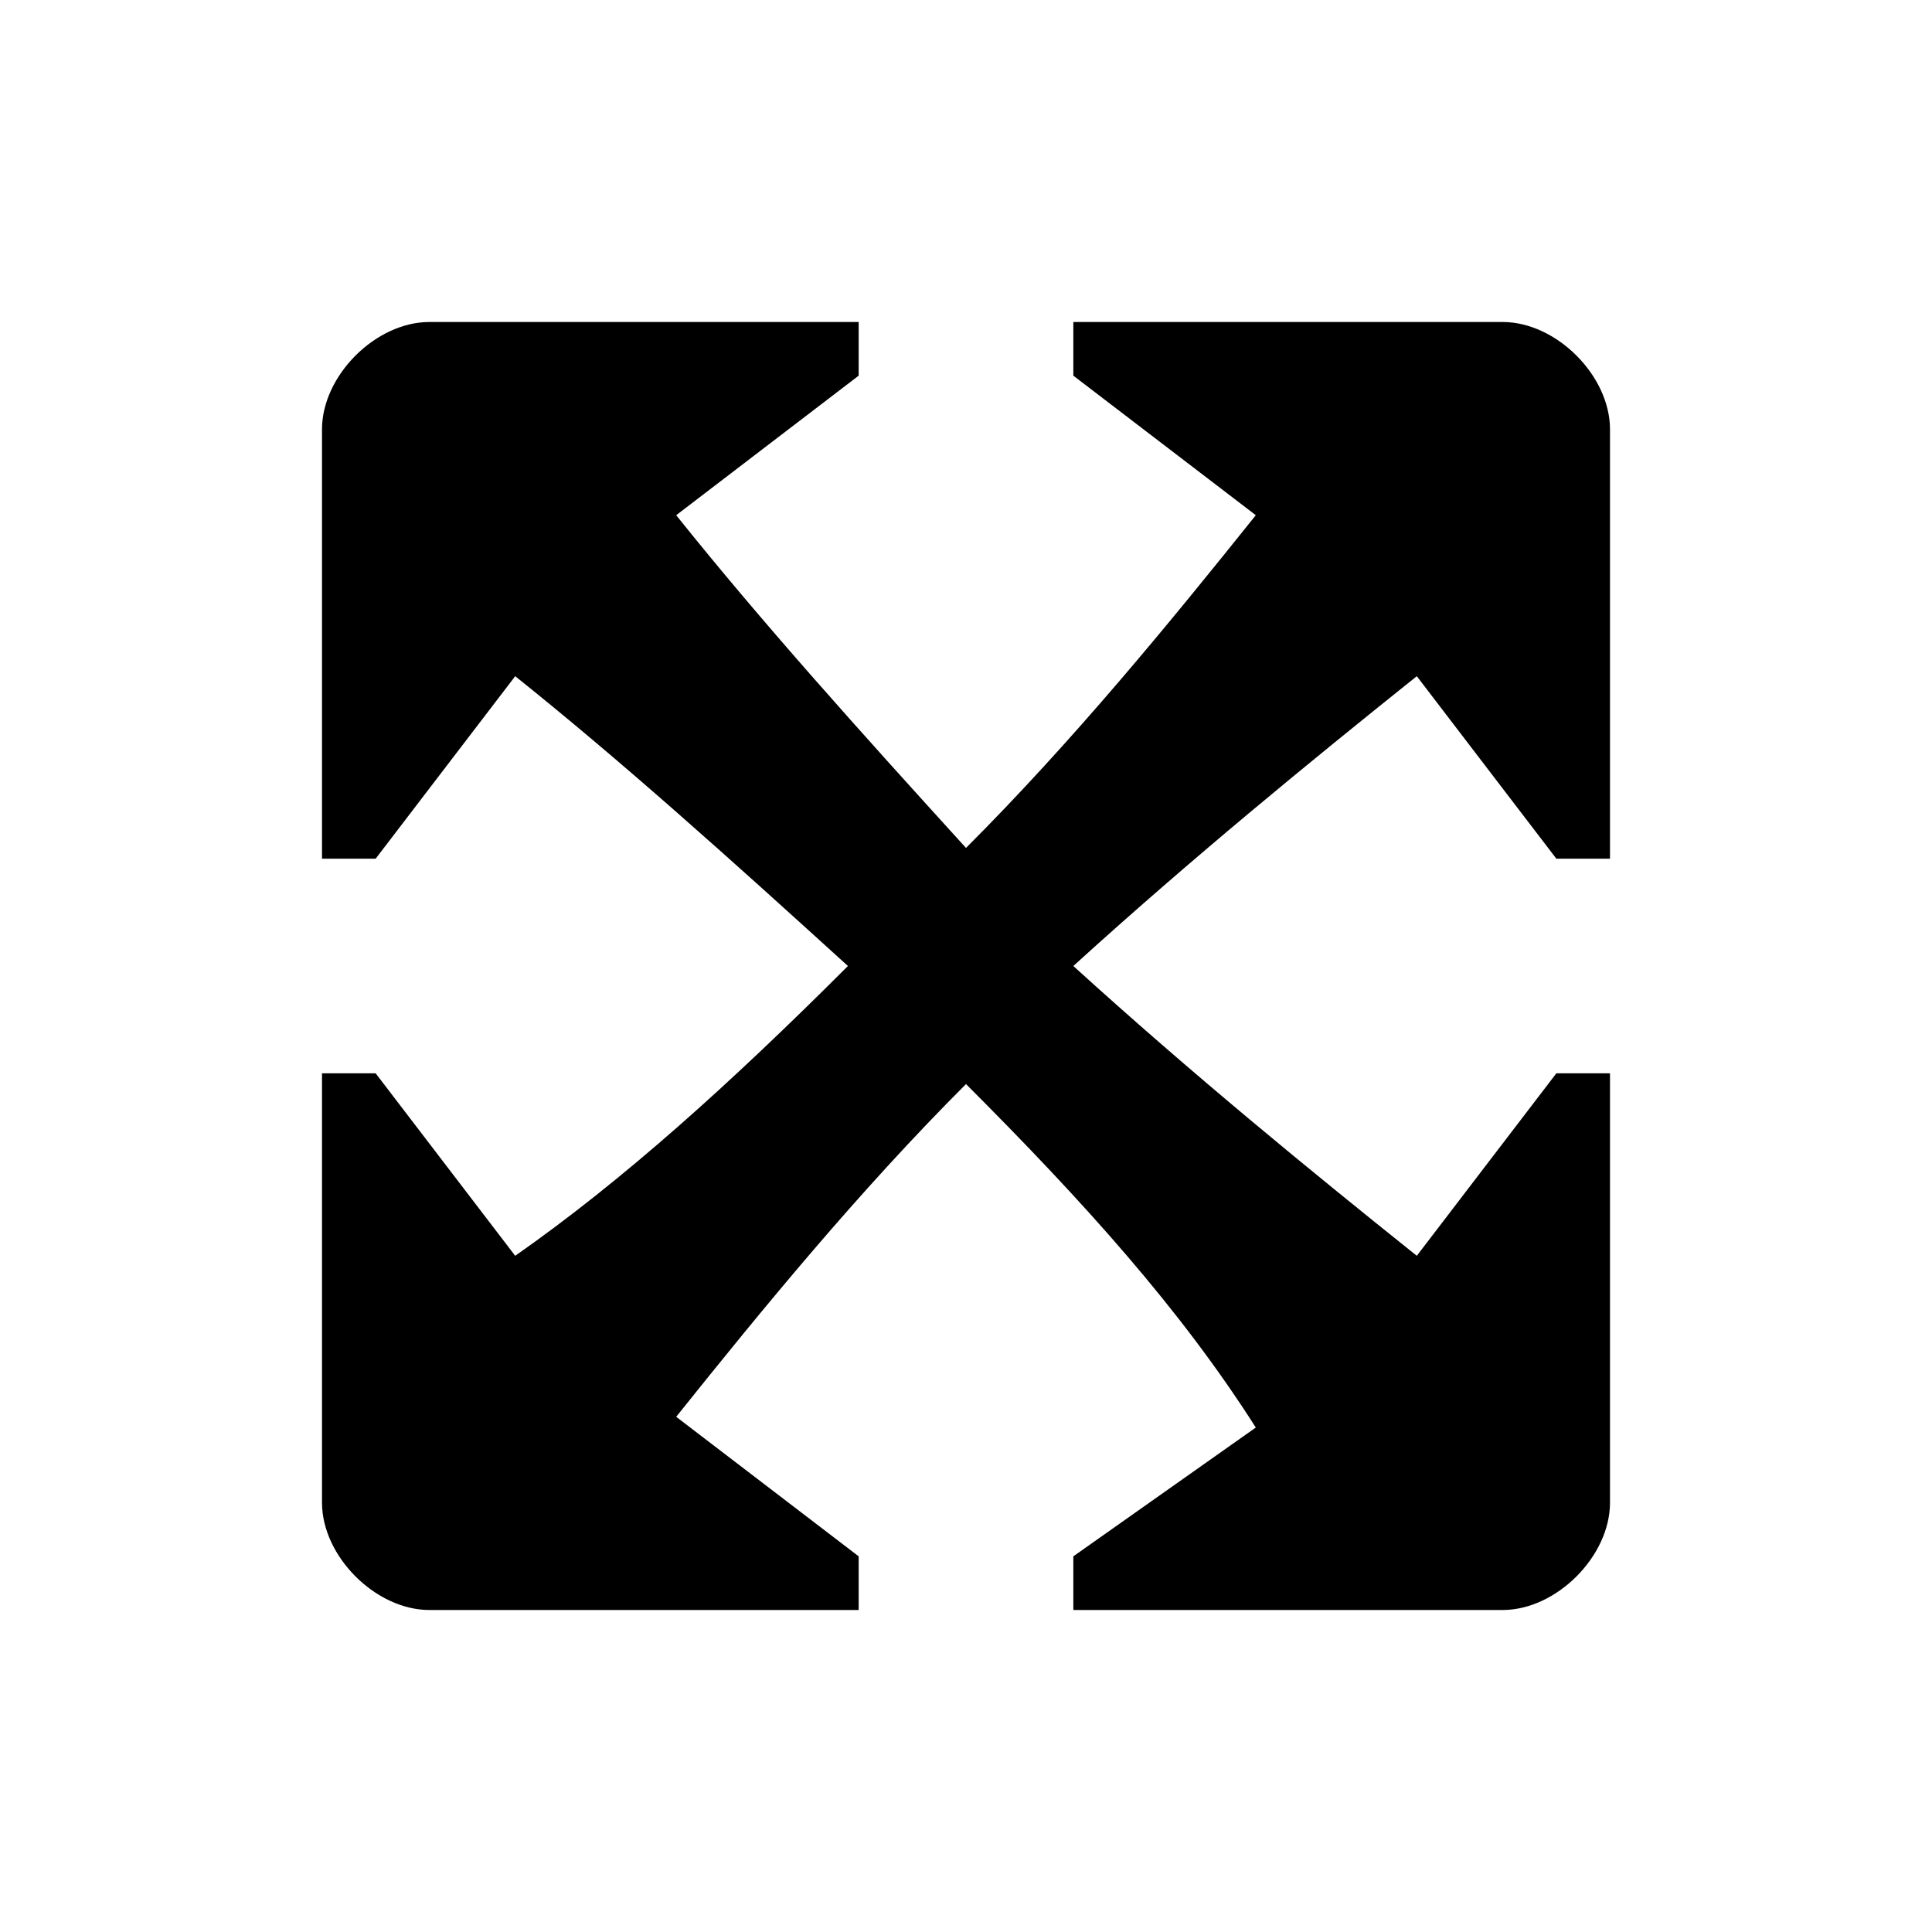
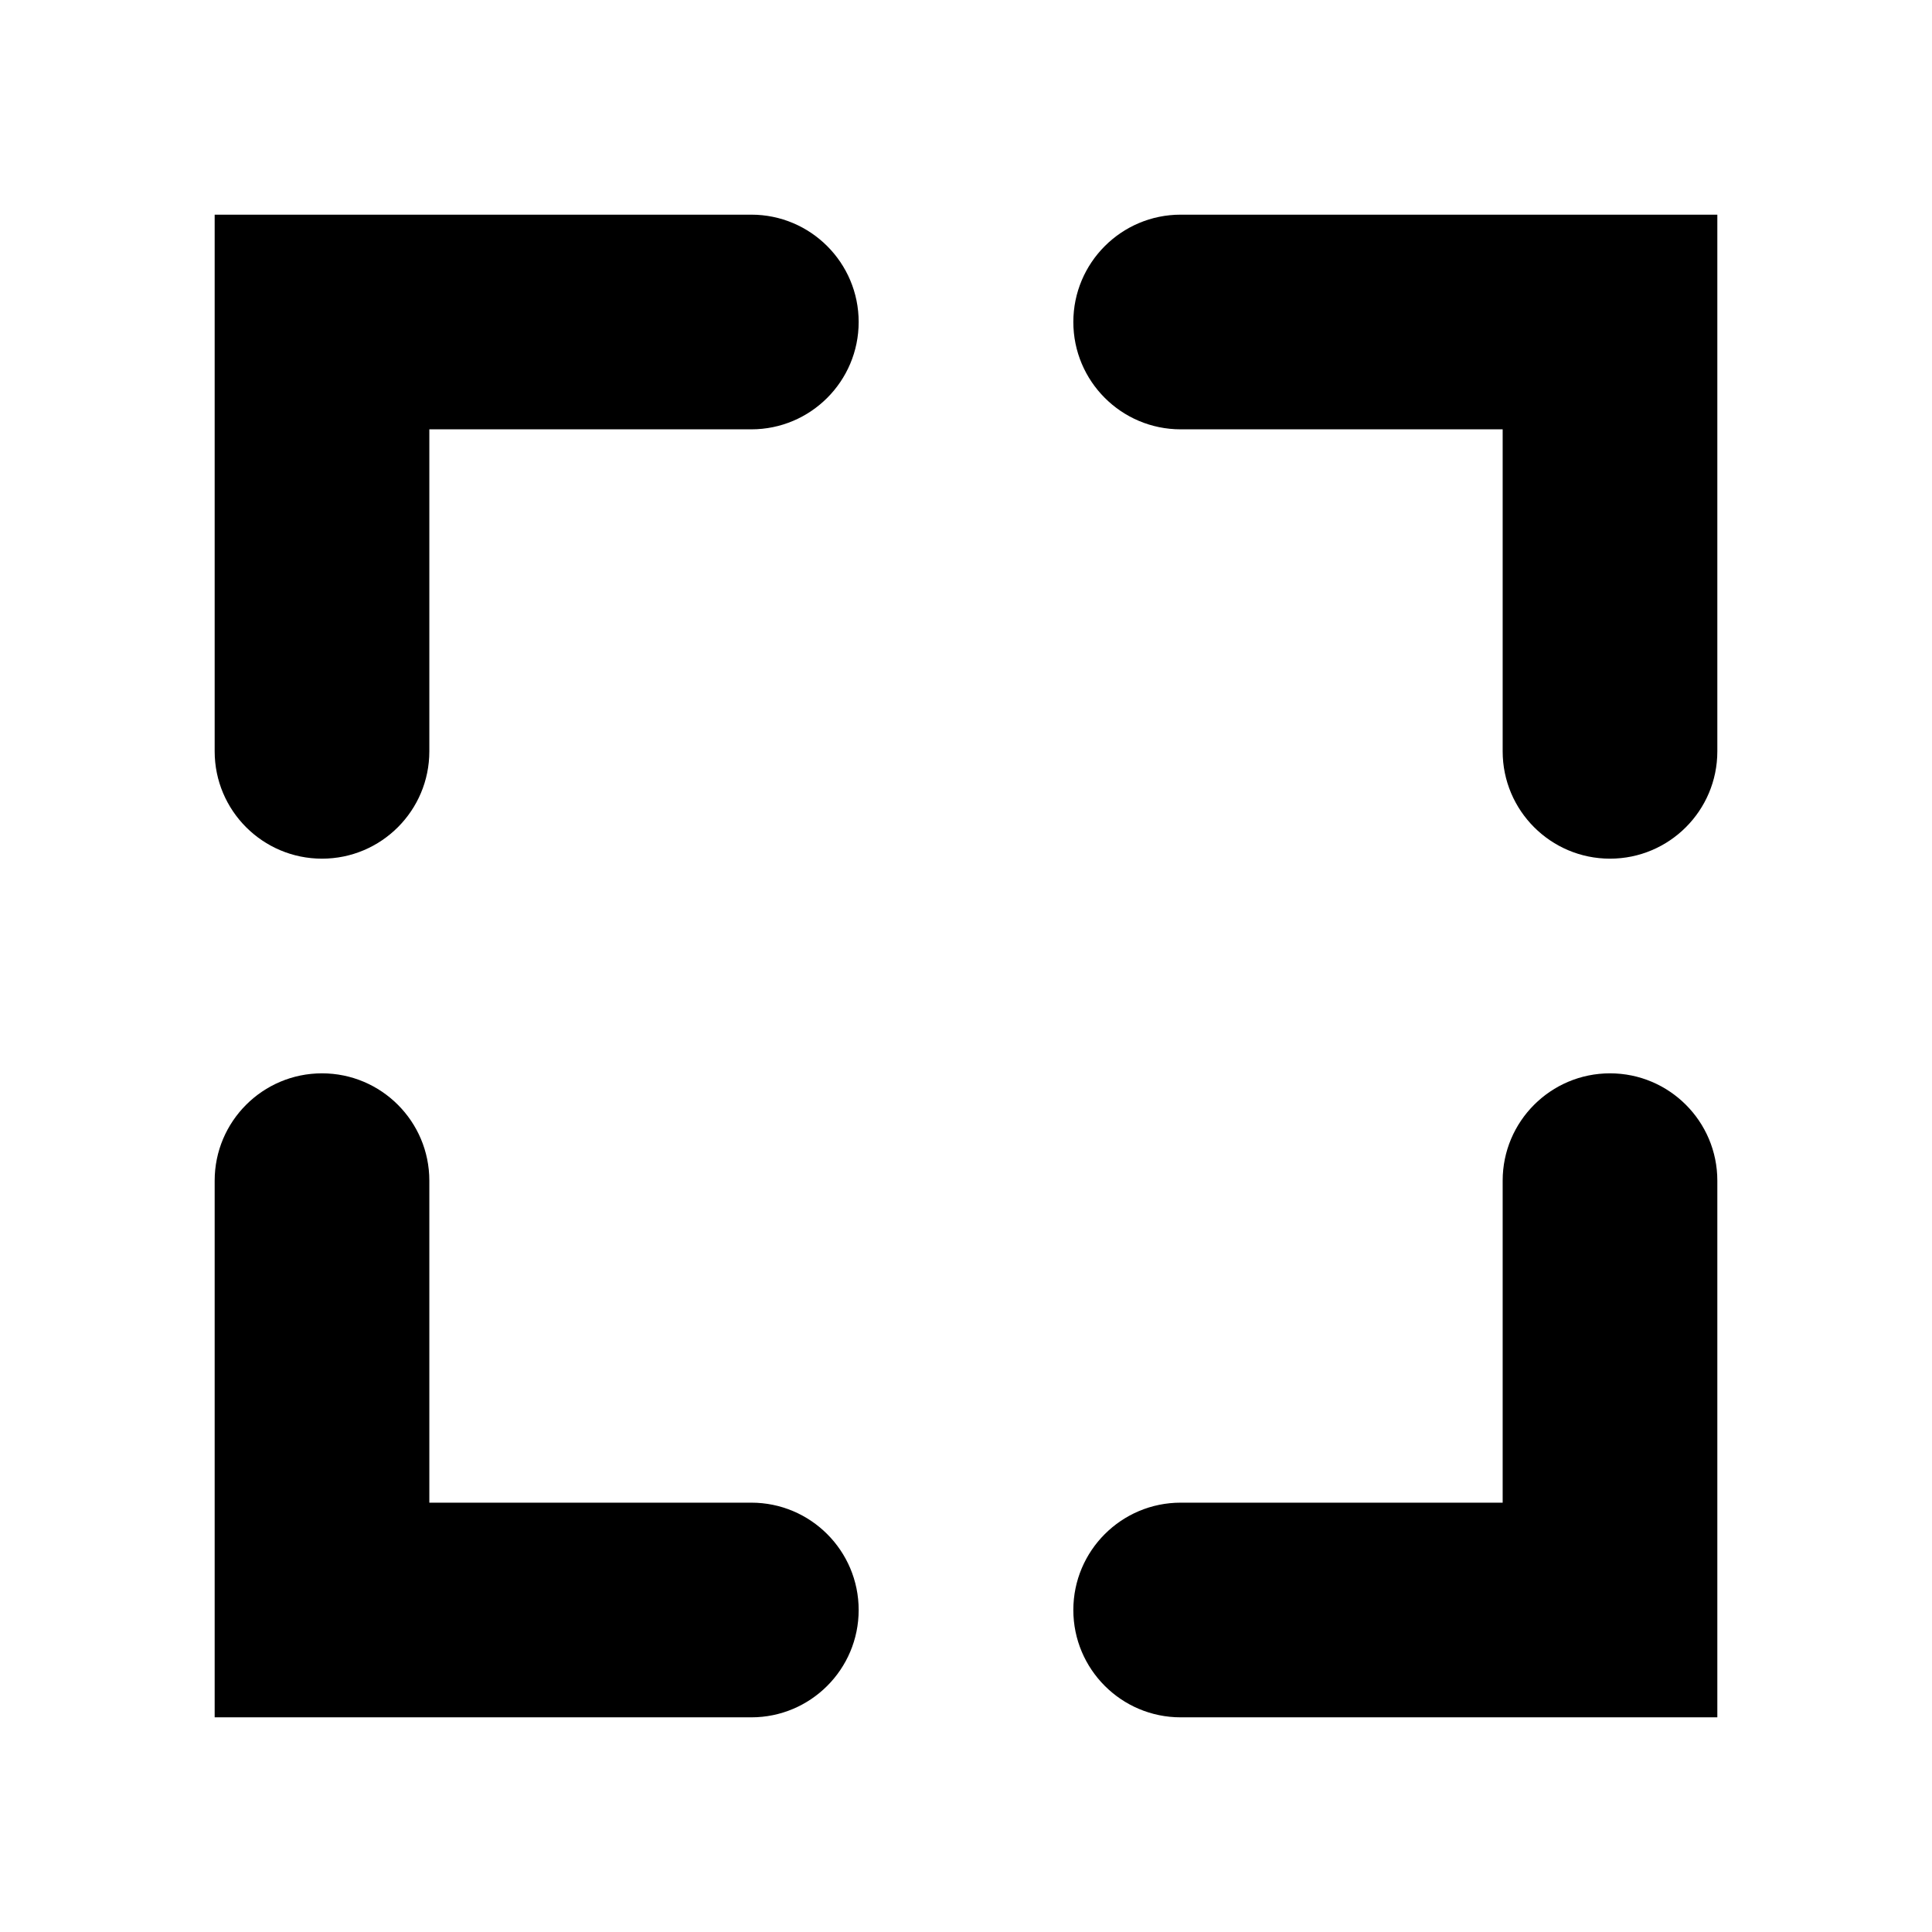
- <svg viewBox="0 0 18 18">
-   <path d="M4,3C3.5,3,3,3.5,3,4v1v3h0.5l1.3-1.7C5.8,7.1,6.8,8,7.9,9c-1.1,1.1-2.1,2-3.1,2.7L3.5,10H3v4c0,0.5,0.5,1,1,1h4v-0.5  l-1.7-1.3c0.8-1,1.7-2.1,2.7-3.1c1.1,1.1,2,2.1,2.7,3.2L10,14.5V15h3h1c0.5,0,1-0.5,1-1v-1v-3h-0.5l-1.3,1.7c-1-0.8-2.1-1.7-3.2-2.7  c1.1-1,2.2-1.9,3.2-2.7L14.5,8H15V4c0-0.5-0.5-1-1-1h-4v0.5l1.7,1.3C10.9,5.8,10,6.9,9,7.9C8,6.8,7.1,5.8,6.3,4.8L8,3.5V3H5H4z" />
+ <svg xmlns="http://www.w3.org/2000/svg" viewBox="0 0 18 18">
+   <path d="M2 7C2 7.552 2.448 8 3 8C3.552 8 4 7.552 4 7L4 4L7 4C7.552 4 8 3.552 8 3C8 2.448 7.552 2 7 2H2V7Z" />
+   <path d="M16 7C16 7.552 15.552 8 15 8C14.448 8 14 7.552 14 7L14 4L11 4C10.448 4 10 3.552 10 3C10 2.448 10.448 2 11 2H16L16 7Z" />
+   <path d="M8 15C8 15.552 7.552 16 7 16H2V11C2 10.448 2.448 10 3 10C3.552 10 4 10.448 4 11V14H7C7.552 14 8 14.448 8 15Z" />
+   <path d="M11 16C10.448 16 10 15.552 10 15C10 14.448 10.448 14 11 14H14V11C14 10.448 14.448 10 15 10C15.552 10 16 10.448 16 11V16H11Z" />
</svg>
